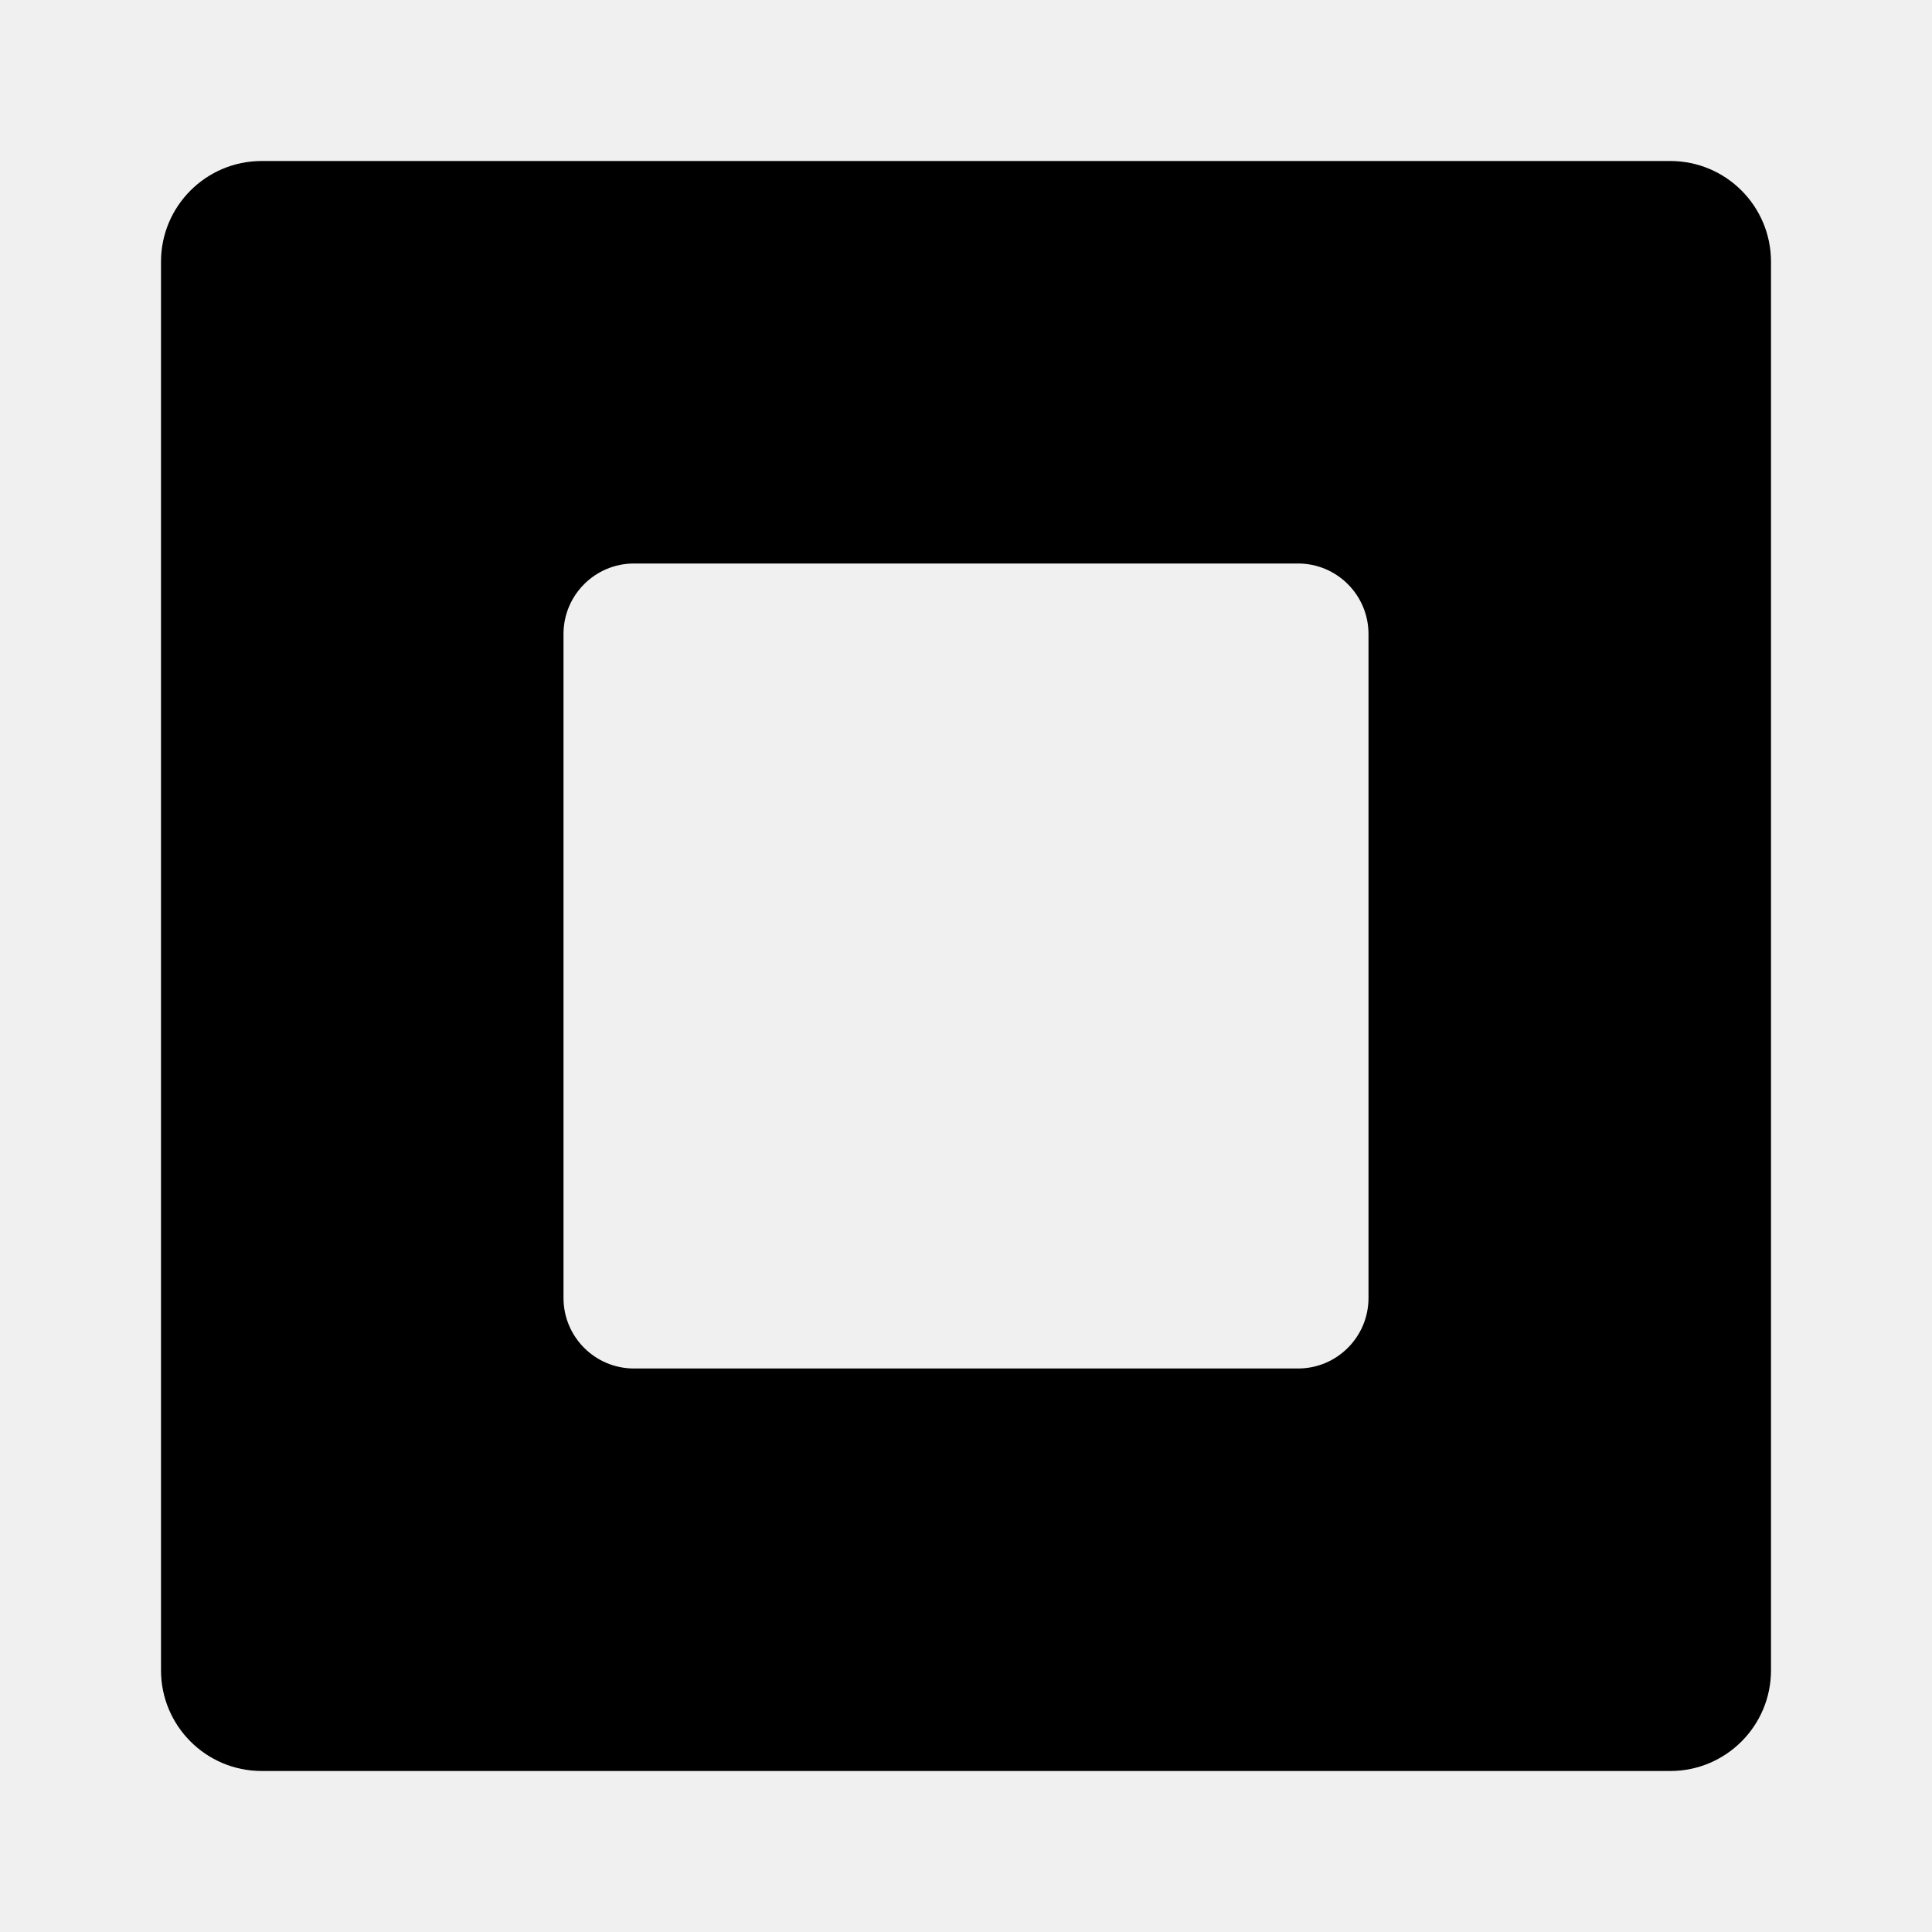
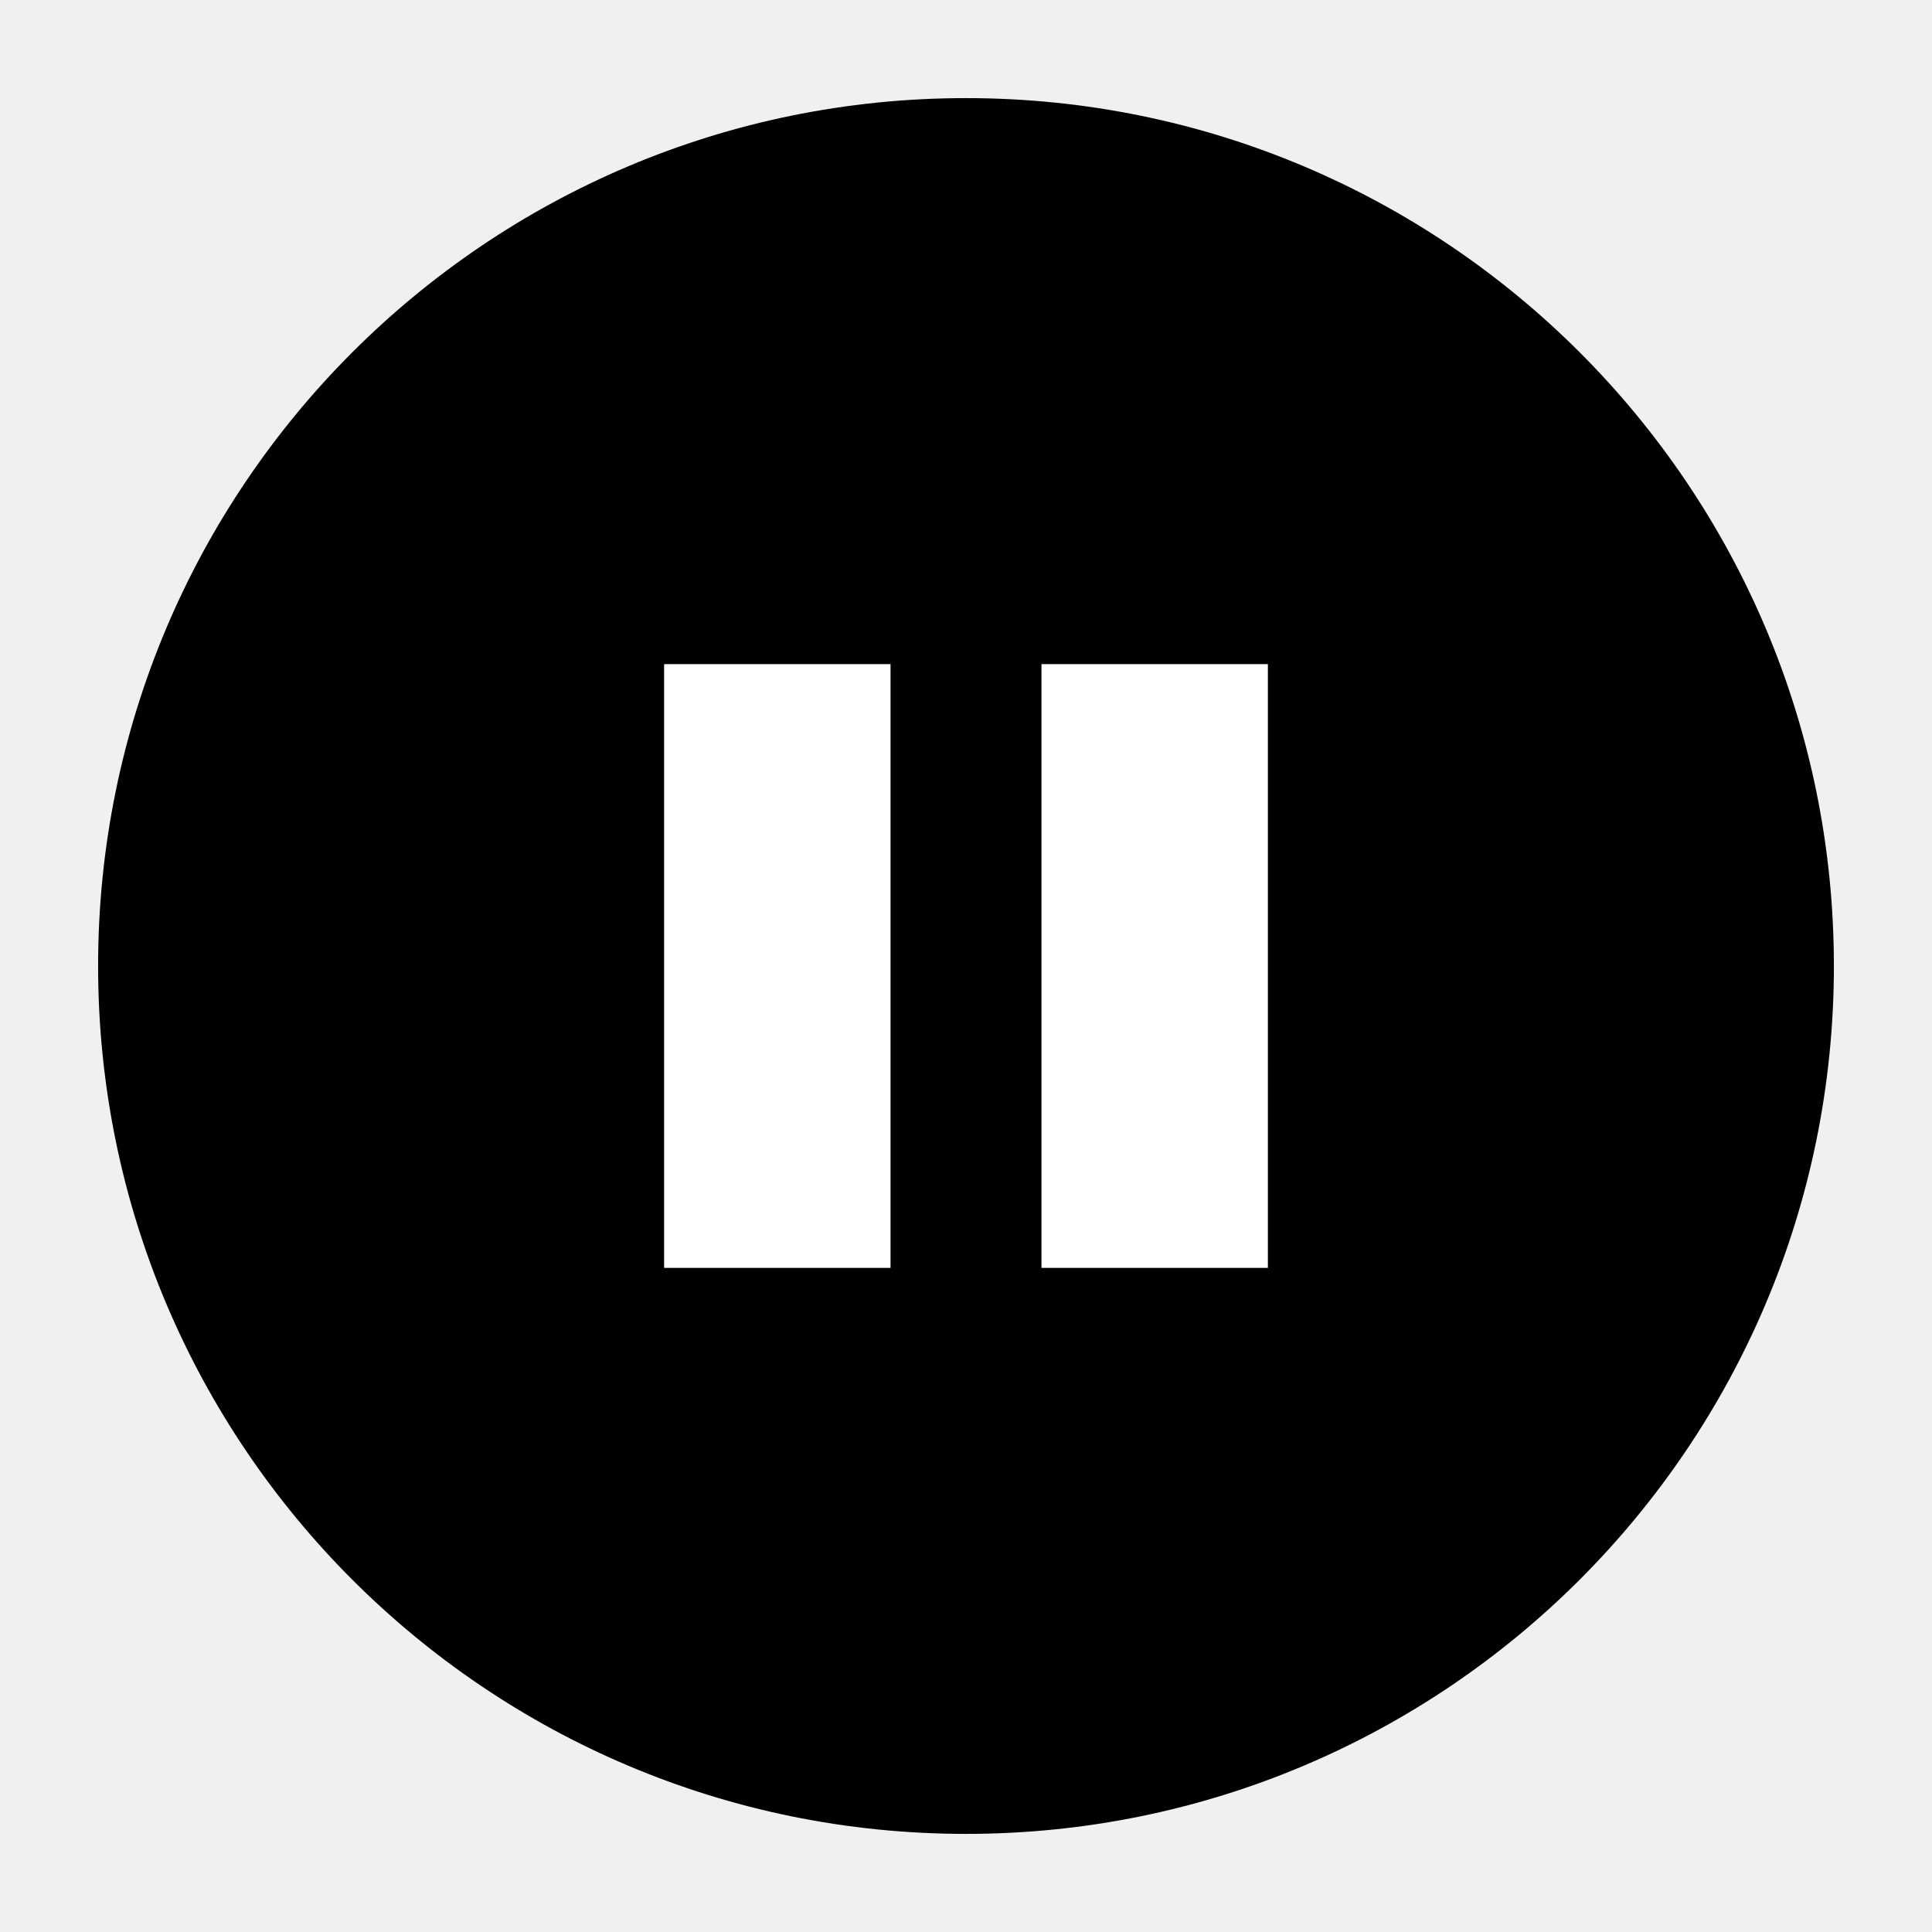
- <svg xmlns="http://www.w3.org/2000/svg" t="1682424901088" class="icon" viewBox="0 0 1024 1024" version="1.1" p-id="3662" width="32" height="32">
-   <path d="M885.333 85.333H138.667a53.393 53.393 0 0 0-53.333 53.333v746.667a53.393 53.393 0 0 0 53.333 53.333h746.667a53.393 53.393 0 0 0 53.333-53.333V138.667a53.393 53.393 0 0 0-53.333-53.333z m-160 602.667a37.373 37.373 0 0 1-37.333 37.333H336a37.373 37.373 0 0 1-37.333-37.333V336a37.373 37.373 0 0 1 37.333-37.333h352a37.373 37.373 0 0 1 37.333 37.333z" p-id="3663" />
+ <svg xmlns="http://www.w3.org/2000/svg" viewBox="0 0 1024 1024" width="32" height="32">
+   <circle cx="512" cy="512" r="460" fill="currentColor" />
+   <path d="M352 352h120v320H352zM552 352h120v320H552z" fill="white" />
</svg>
